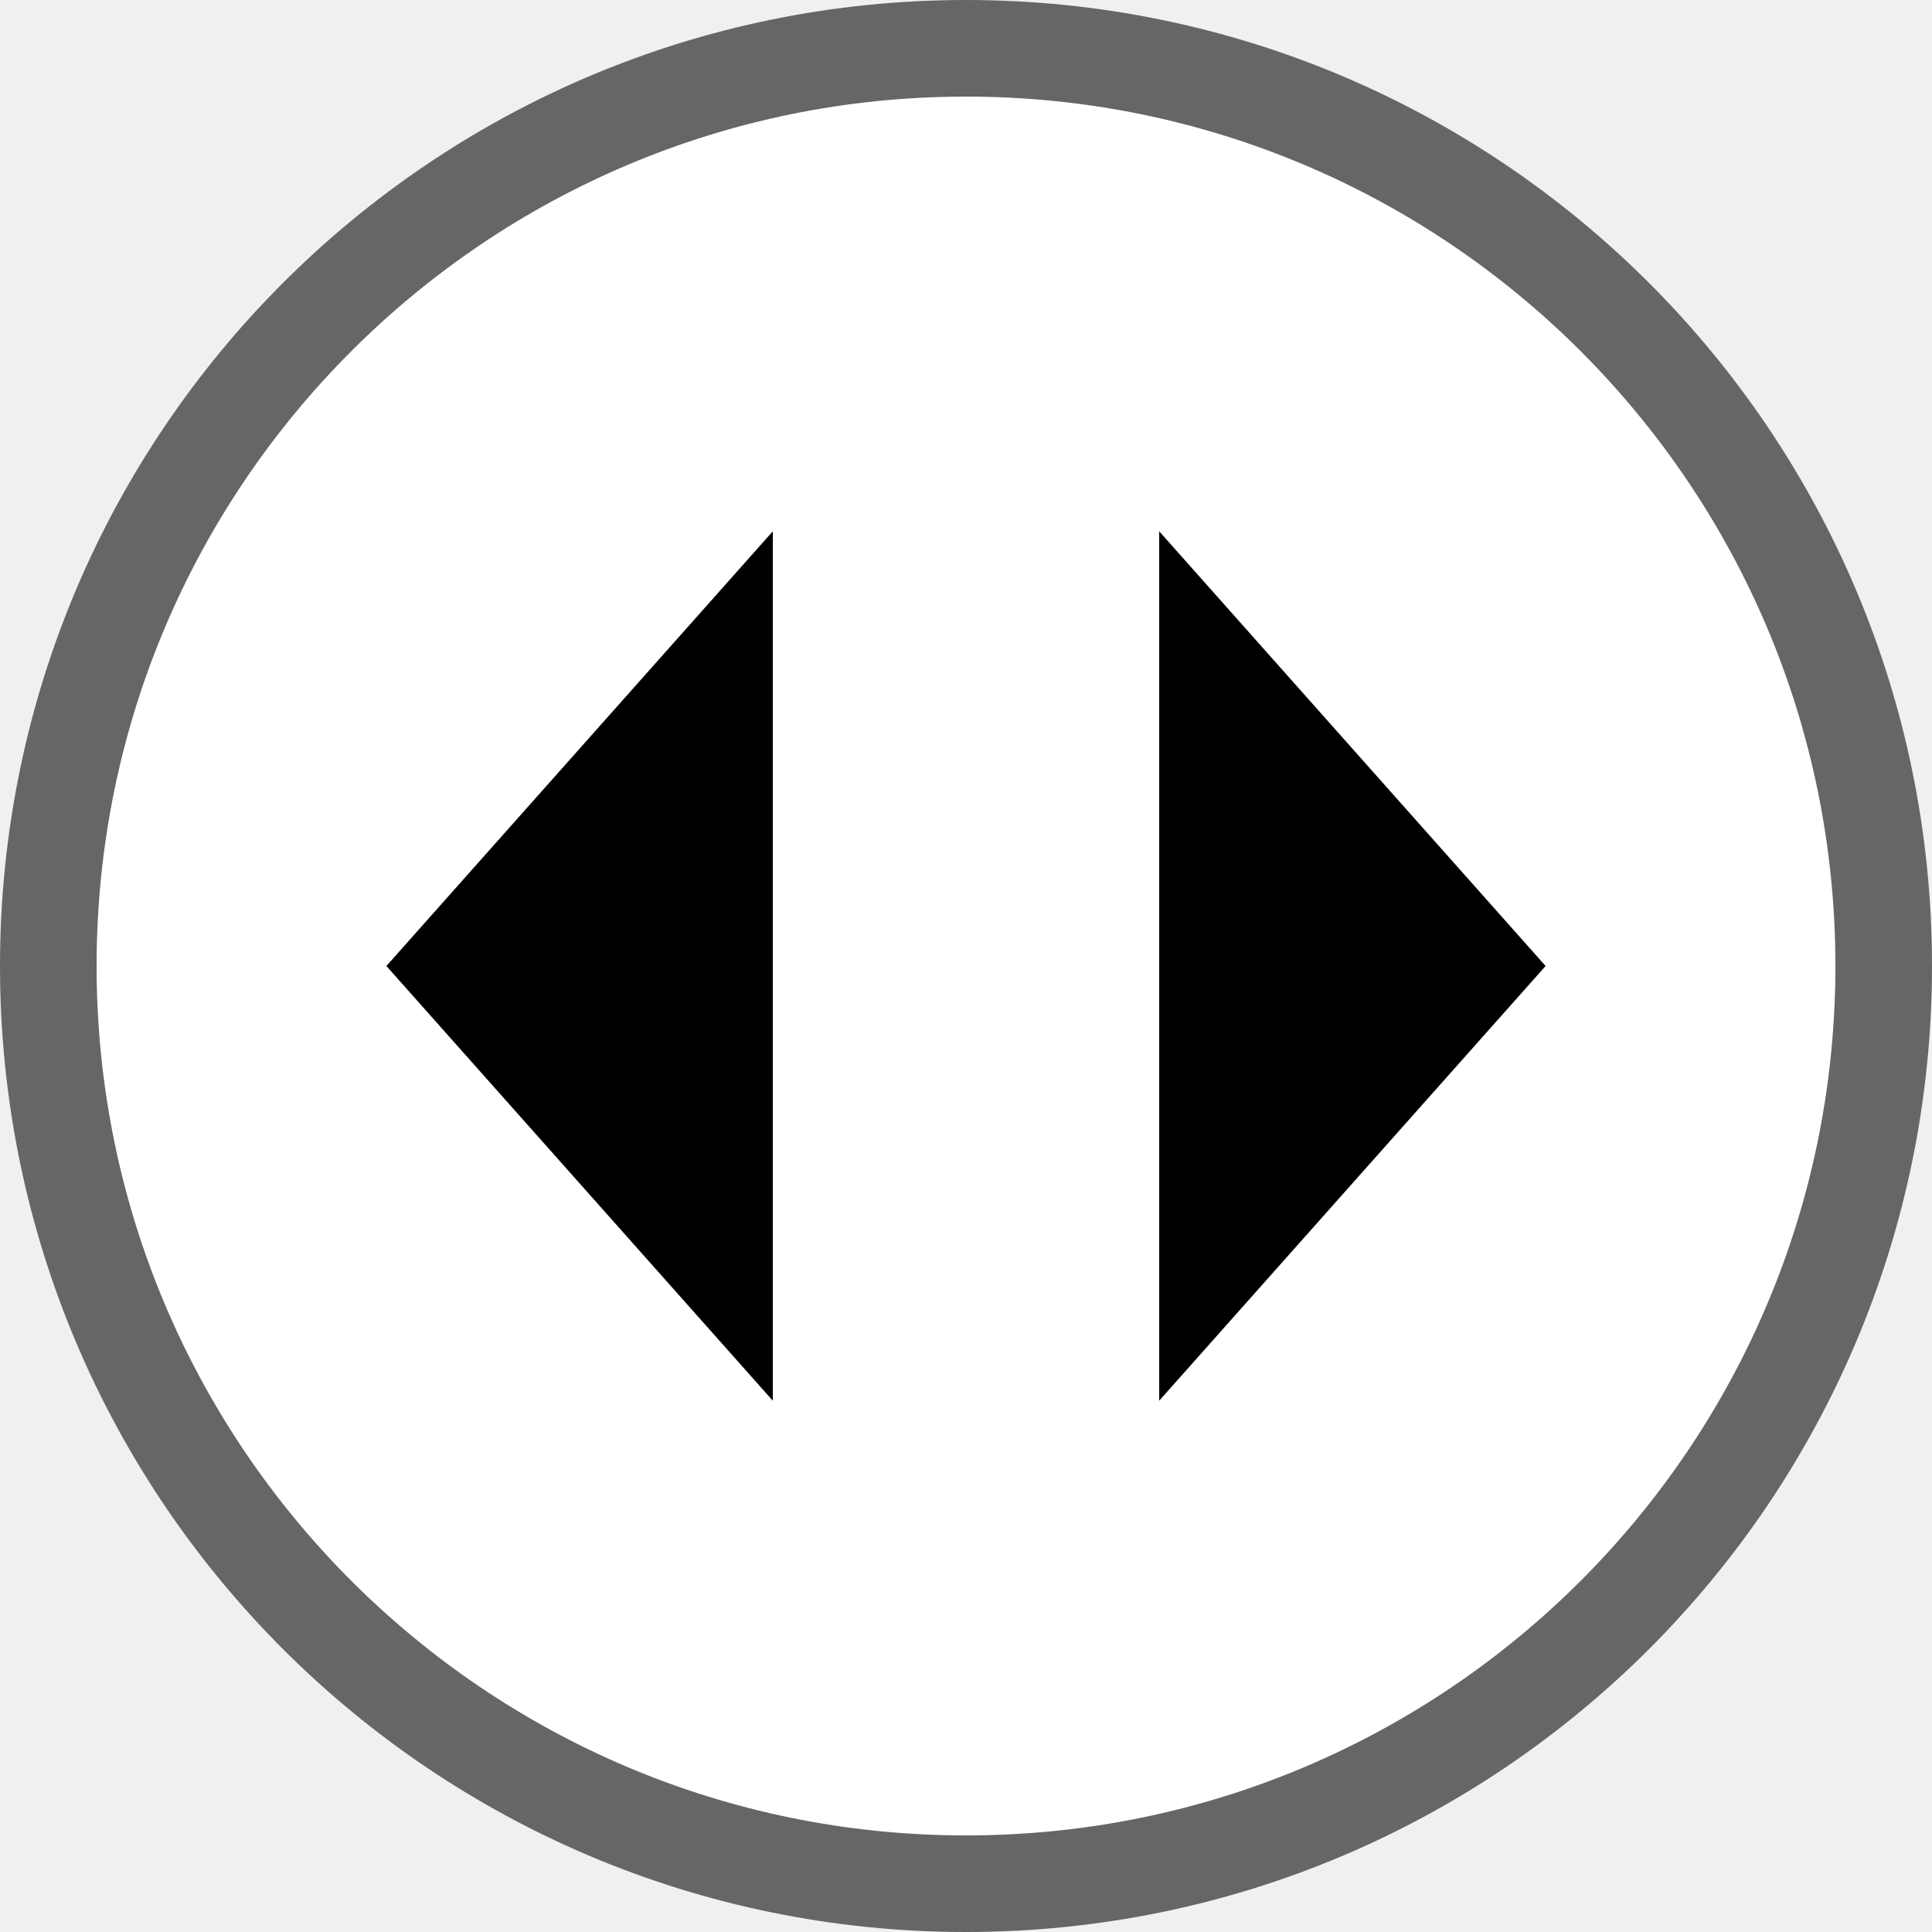
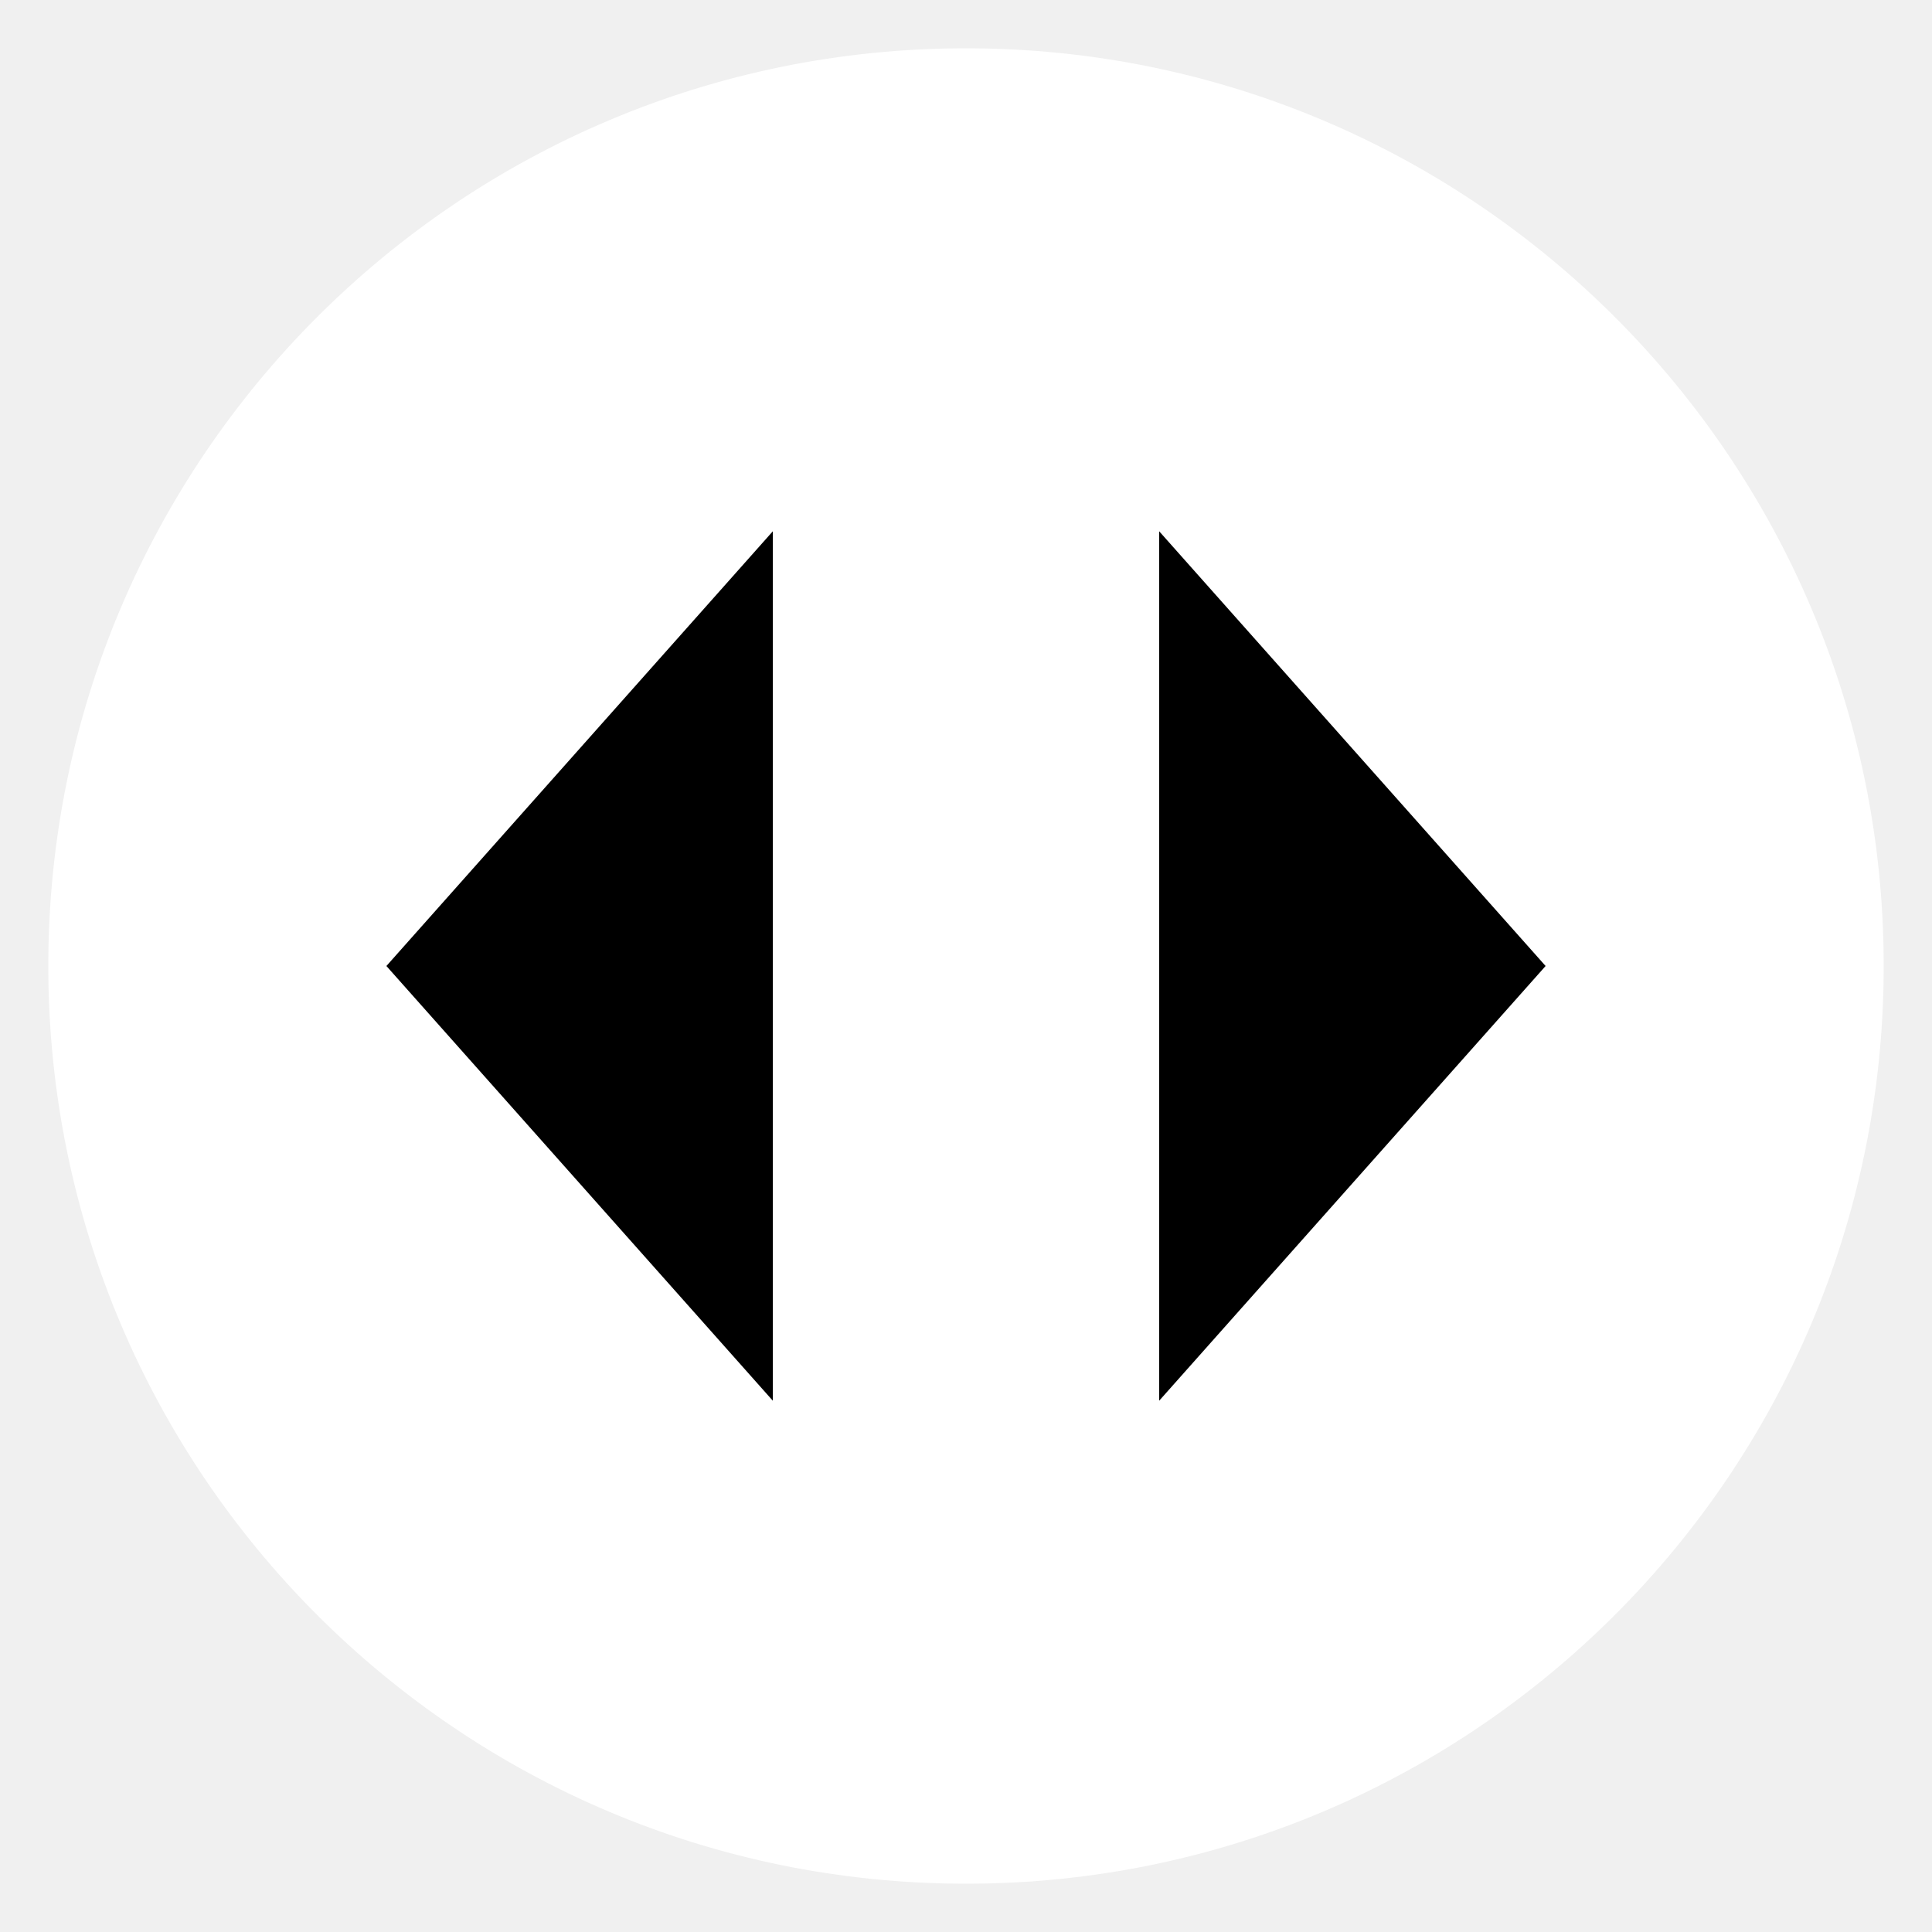
<svg xmlns="http://www.w3.org/2000/svg" width="40" height="40" viewBox="0 0 40 40" fill="none">
  <rect x="1" y="1" width="38" height="38" rx="19" fill="white" />
  <path class="example__thumb-arrow" d="M16 11L8 20L16 29V11Z" fill="currentColor" />
  <path class="example__thumb-arrow" d="M32 20L24 11V29L32 20Z" fill="currentColor" />
-   <rect class="example__thumb-stroke" x="1" y="1" width="38" height="38" rx="19" stroke="#666666" stroke-width="2" />
+   <rect class="example__thumb-stroke" x="1" y="1" width="38" height="38" rx="19" stroke="none" stroke-width="2" />
</svg>
